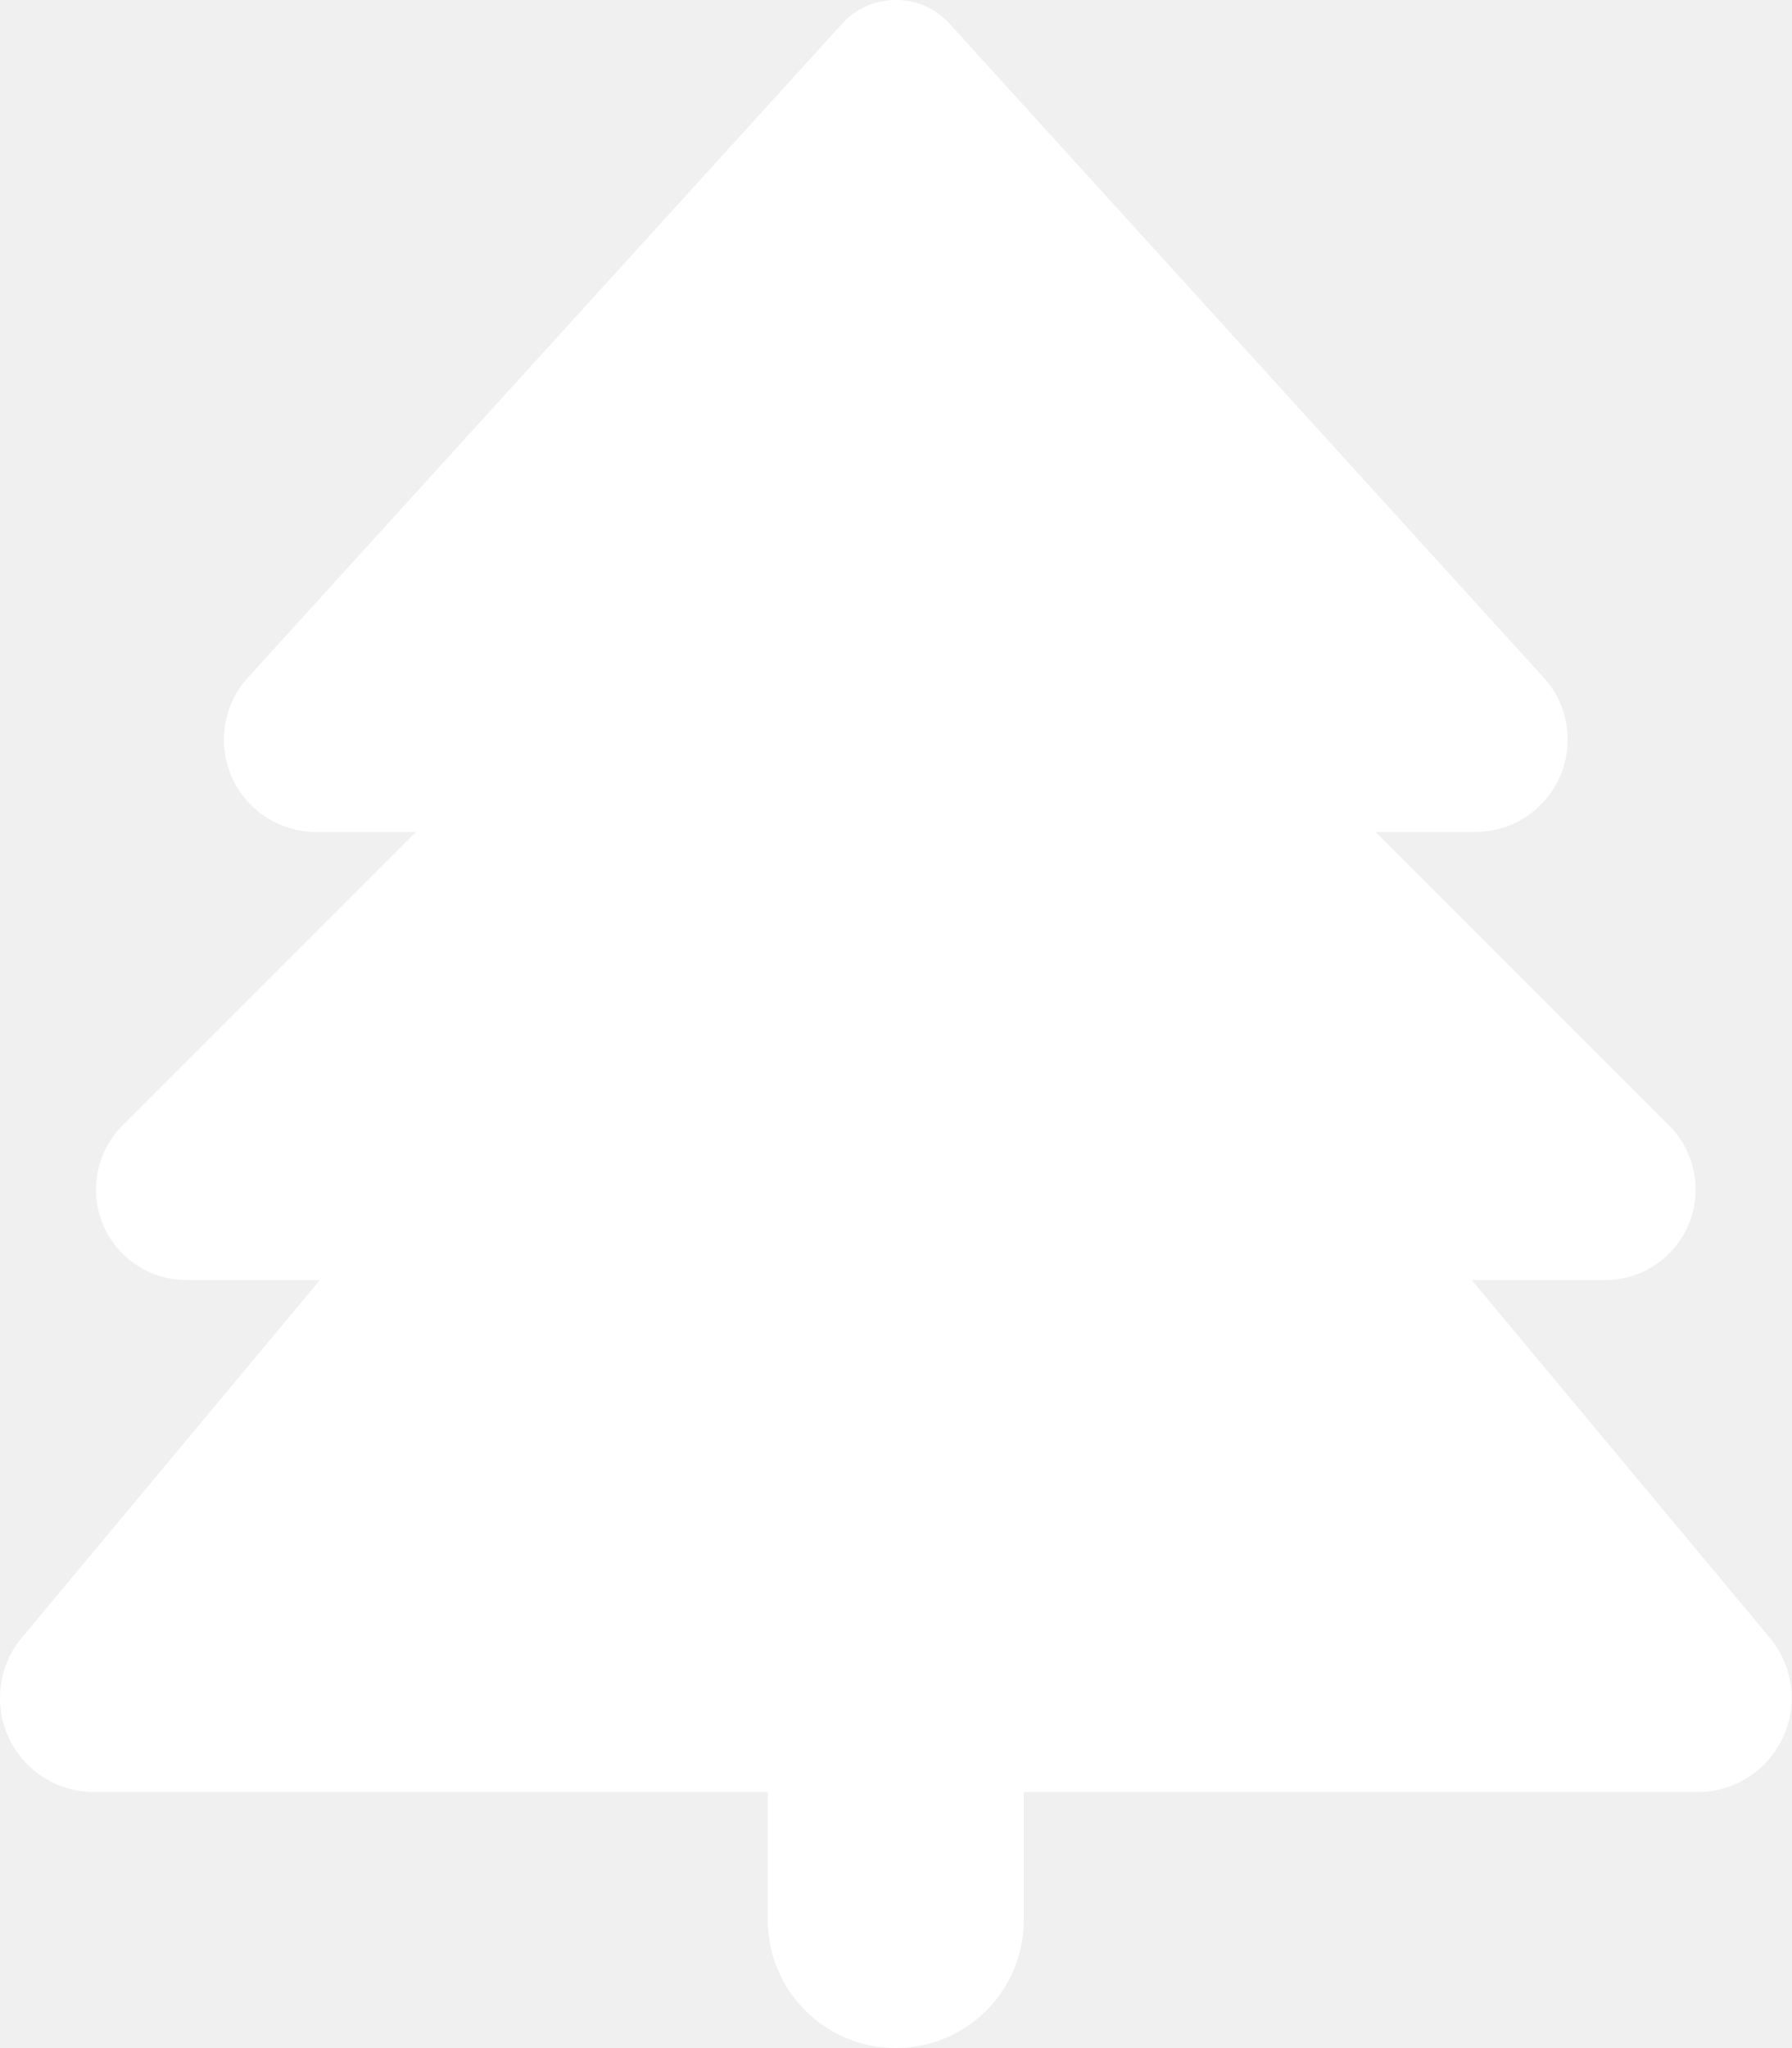
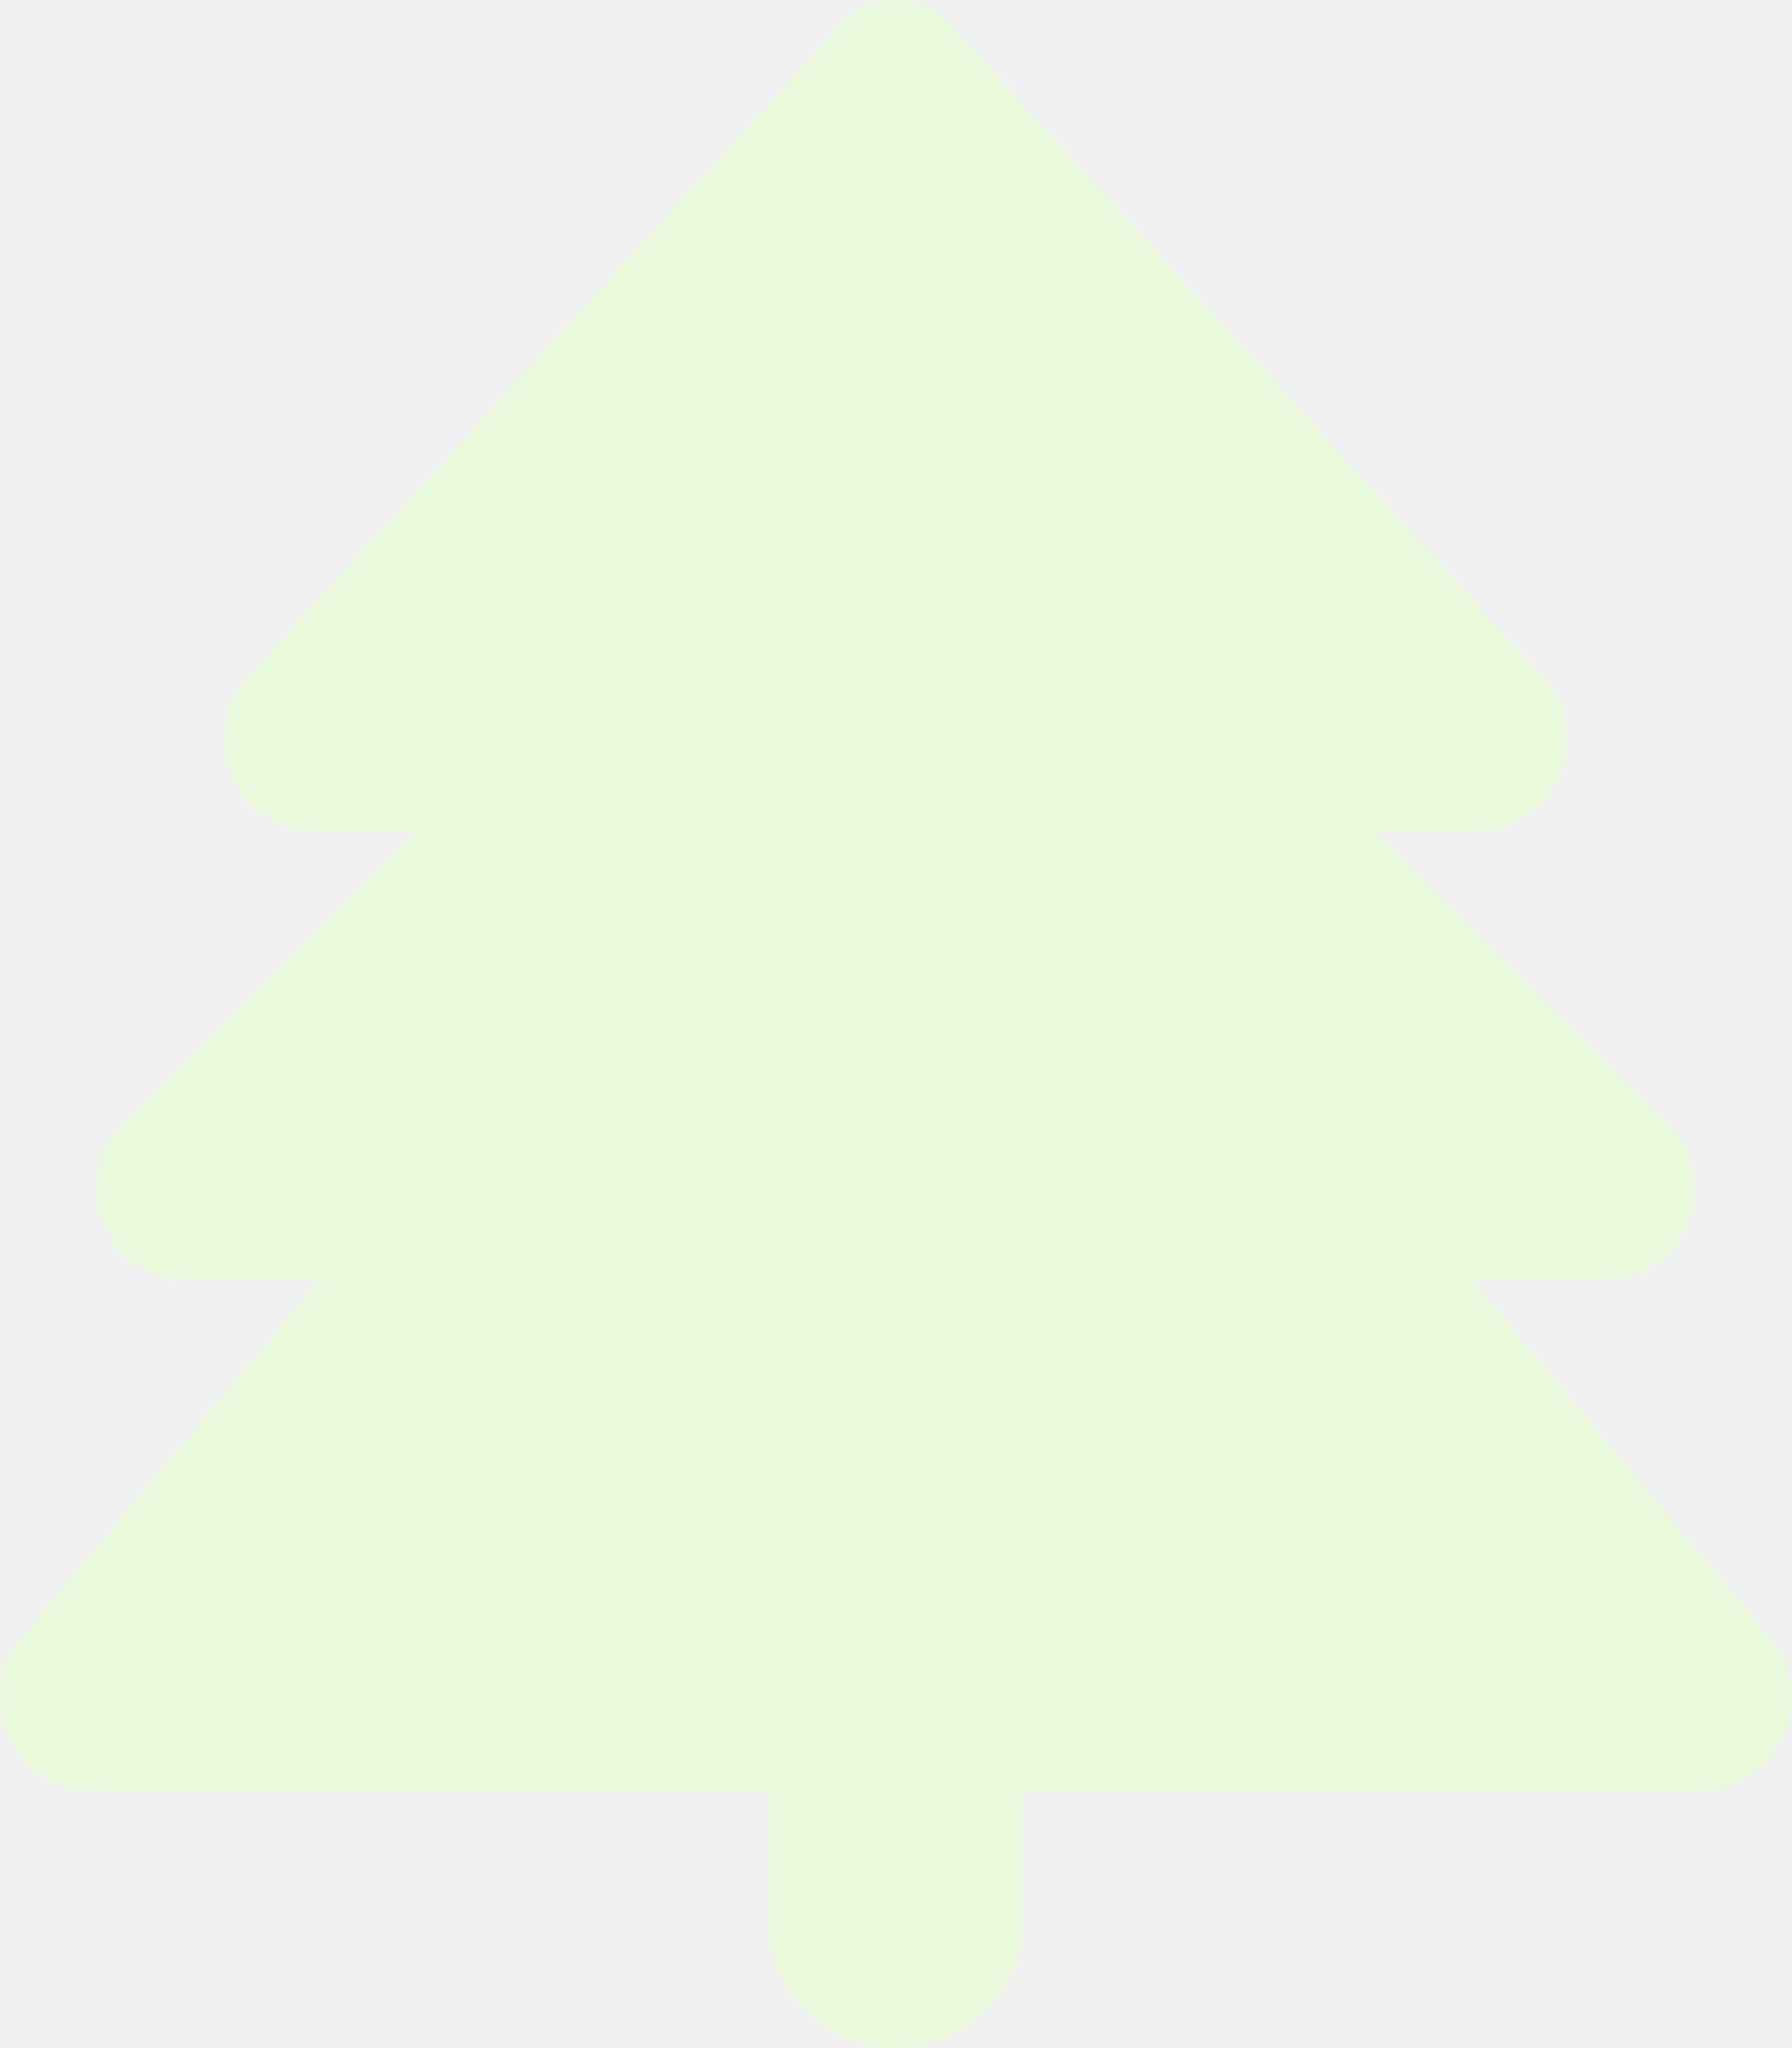
<svg xmlns="http://www.w3.org/2000/svg" viewBox="0 0 448 512">
-   <path fill="#fff" d="M210.6 5.9L62 169.4c-3.9 4.2-6 9.8-6 15.5C56 197.7 66.3 208 79.1 208l24.9 0L30.6 281.4c-4.2 4.2-6.6 10-6.6 16C24 309.9 34.1 320 46.6 320L80 320 5.4 409.5C1.9 413.7 0 419 0 424.5c0 13 10.5 23.5 23.5 23.5L192 448l0 32c0 17.7 14.3 32 32 32s32-14.3 32-32l0-32 168.5 0c13 0 23.5-10.5 23.5-23.5c0-5.5-1.9-10.8-5.4-15L368 320l33.4 0c12.5 0 22.6-10.1 22.6-22.6c0-6-2.4-11.8-6.6-16L344 208l24.9 0c12.7 0 23.1-10.3 23.1-23.1c0-5.7-2.1-11.3-6-15.5L237.4 5.9C234 2.1 229.1 0 224 0s-10 2.1-13.4 5.9z" />
+   <path fill="#e9f9dc" d="M210.6 5.9L62 169.4c-3.9 4.2-6 9.8-6 15.5C56 197.7 66.3 208 79.1 208l24.9 0L30.6 281.4c-4.2 4.2-6.6 10-6.6 16C24 309.9 34.1 320 46.6 320L80 320 5.4 409.5C1.9 413.7 0 419 0 424.5c0 13 10.5 23.5 23.5 23.5L192 448l0 32c0 17.7 14.3 32 32 32s32-14.3 32-32l0-32 168.5 0c13 0 23.5-10.5 23.5-23.5c0-5.5-1.9-10.8-5.4-15L368 320l33.4 0c12.5 0 22.6-10.1 22.6-22.6c0-6-2.4-11.8-6.6-16L344 208l24.9 0c12.7 0 23.1-10.3 23.1-23.1c0-5.7-2.1-11.3-6-15.5L237.4 5.9C234 2.1 229.1 0 224 0s-10 2.1-13.4 5.9z" />
</svg>
